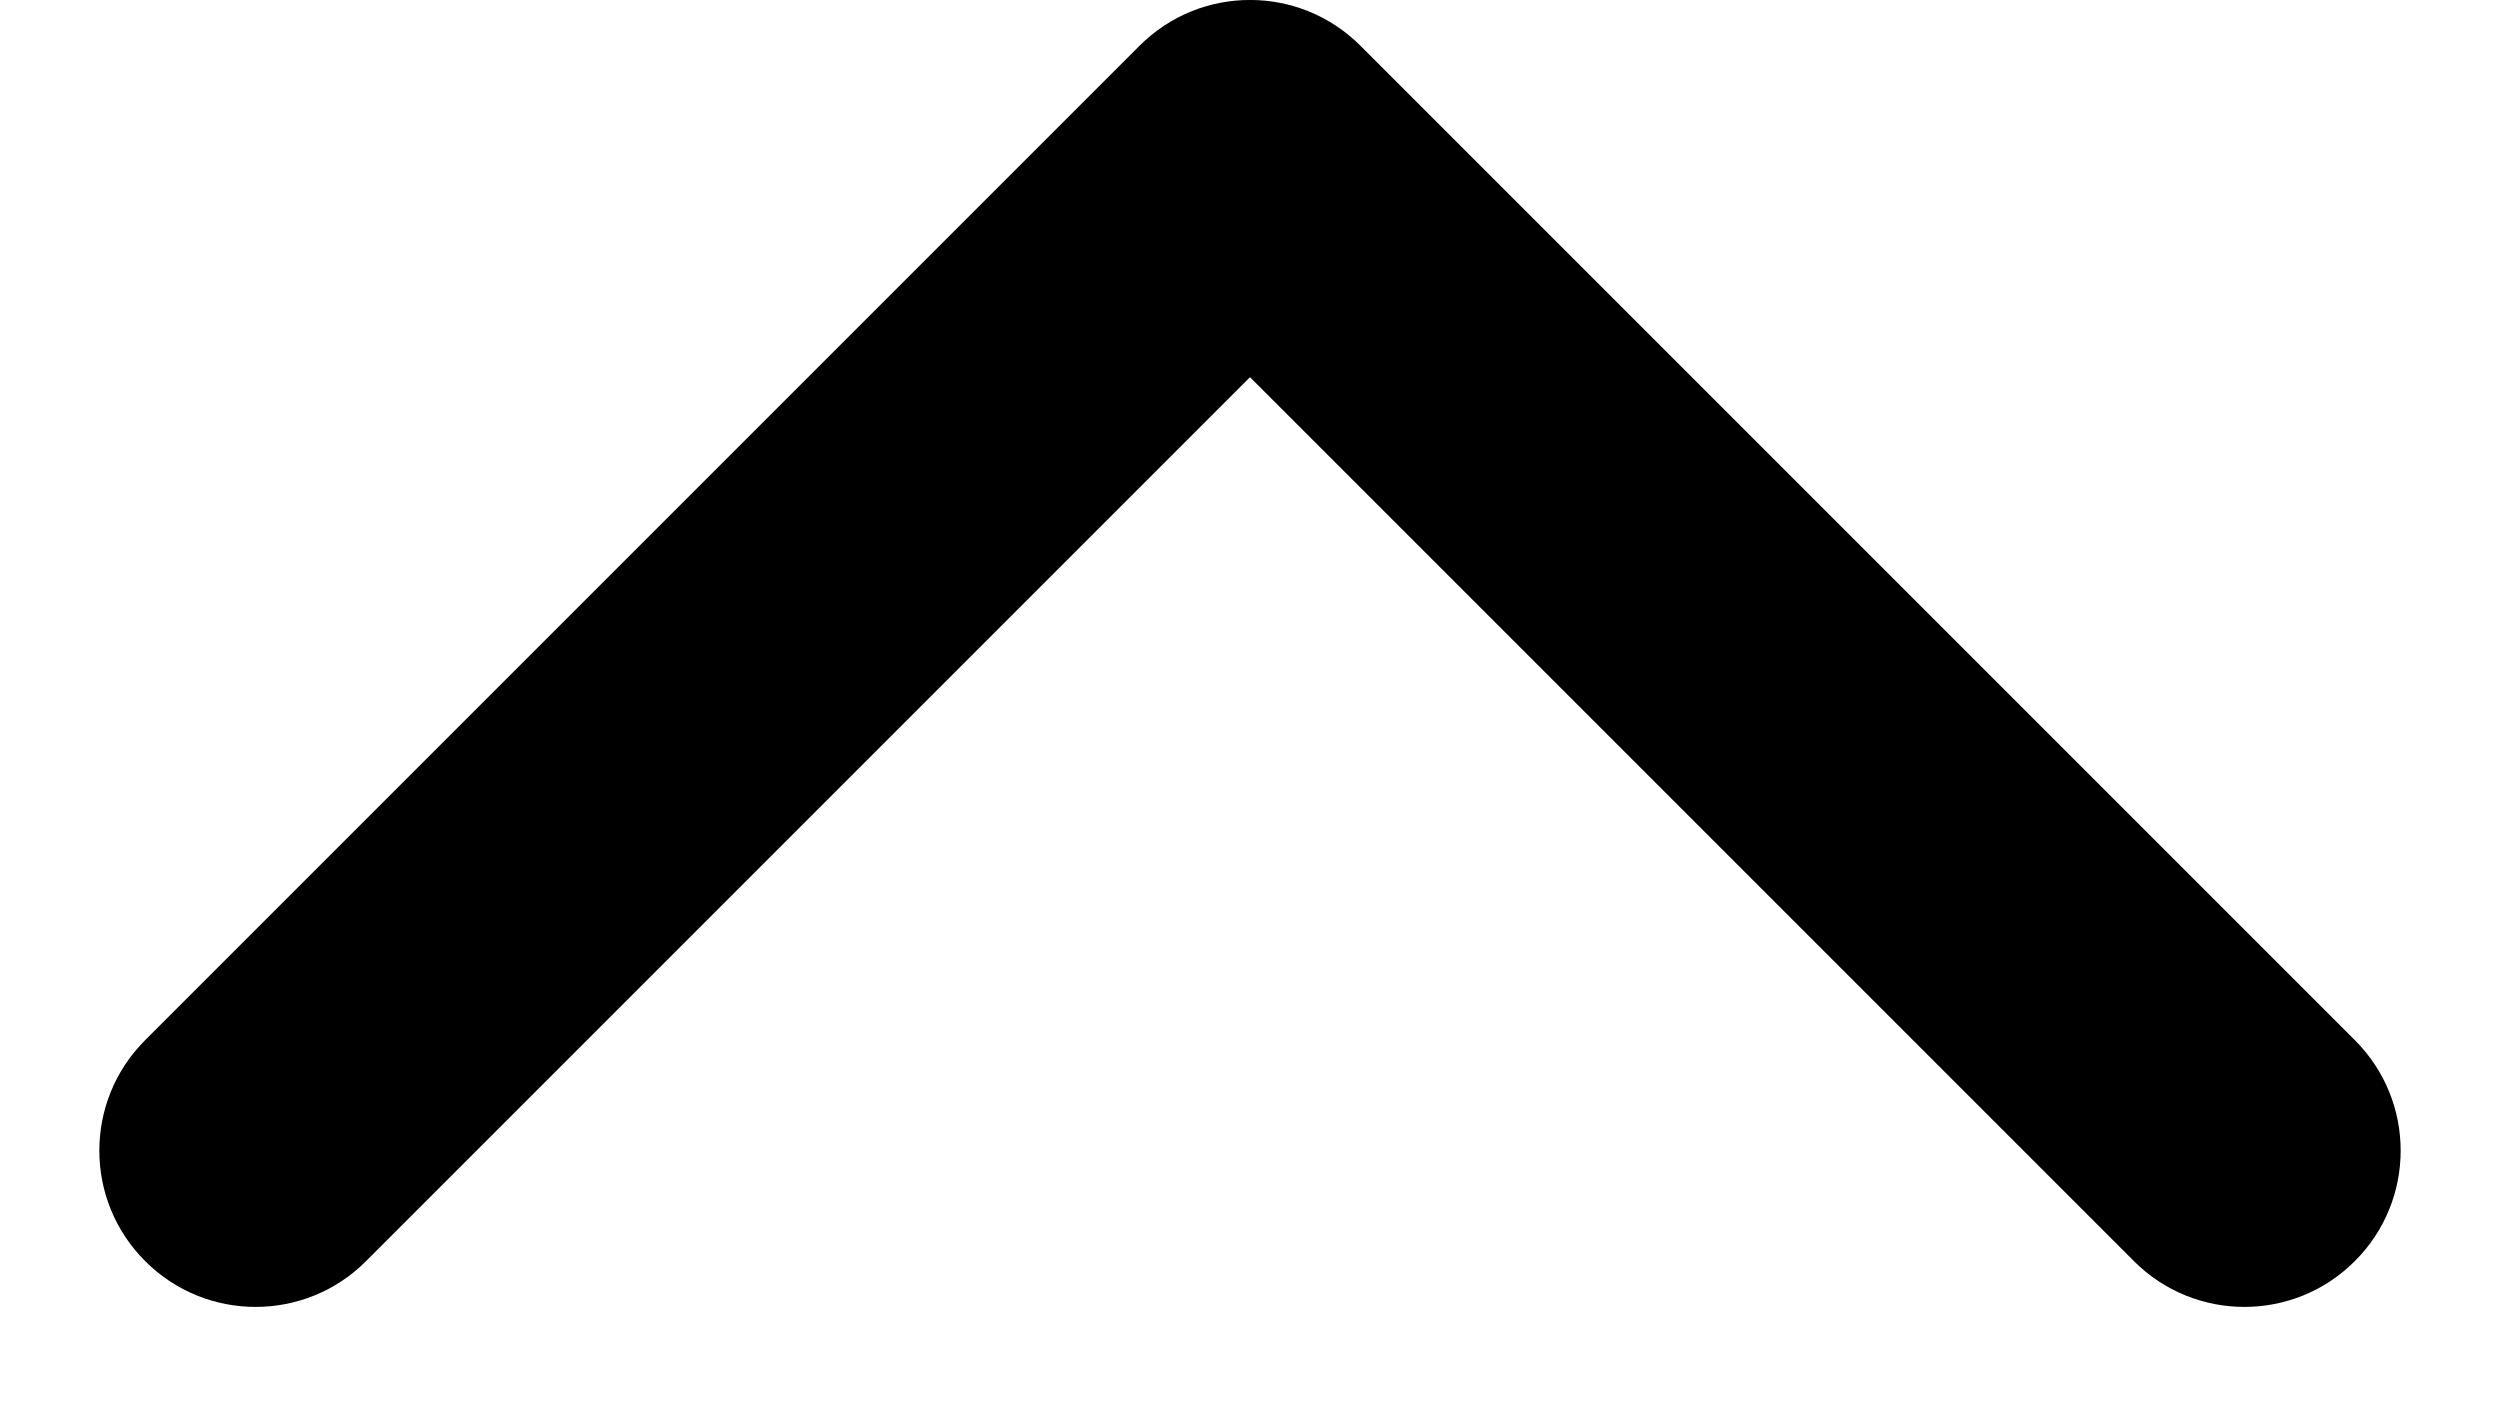
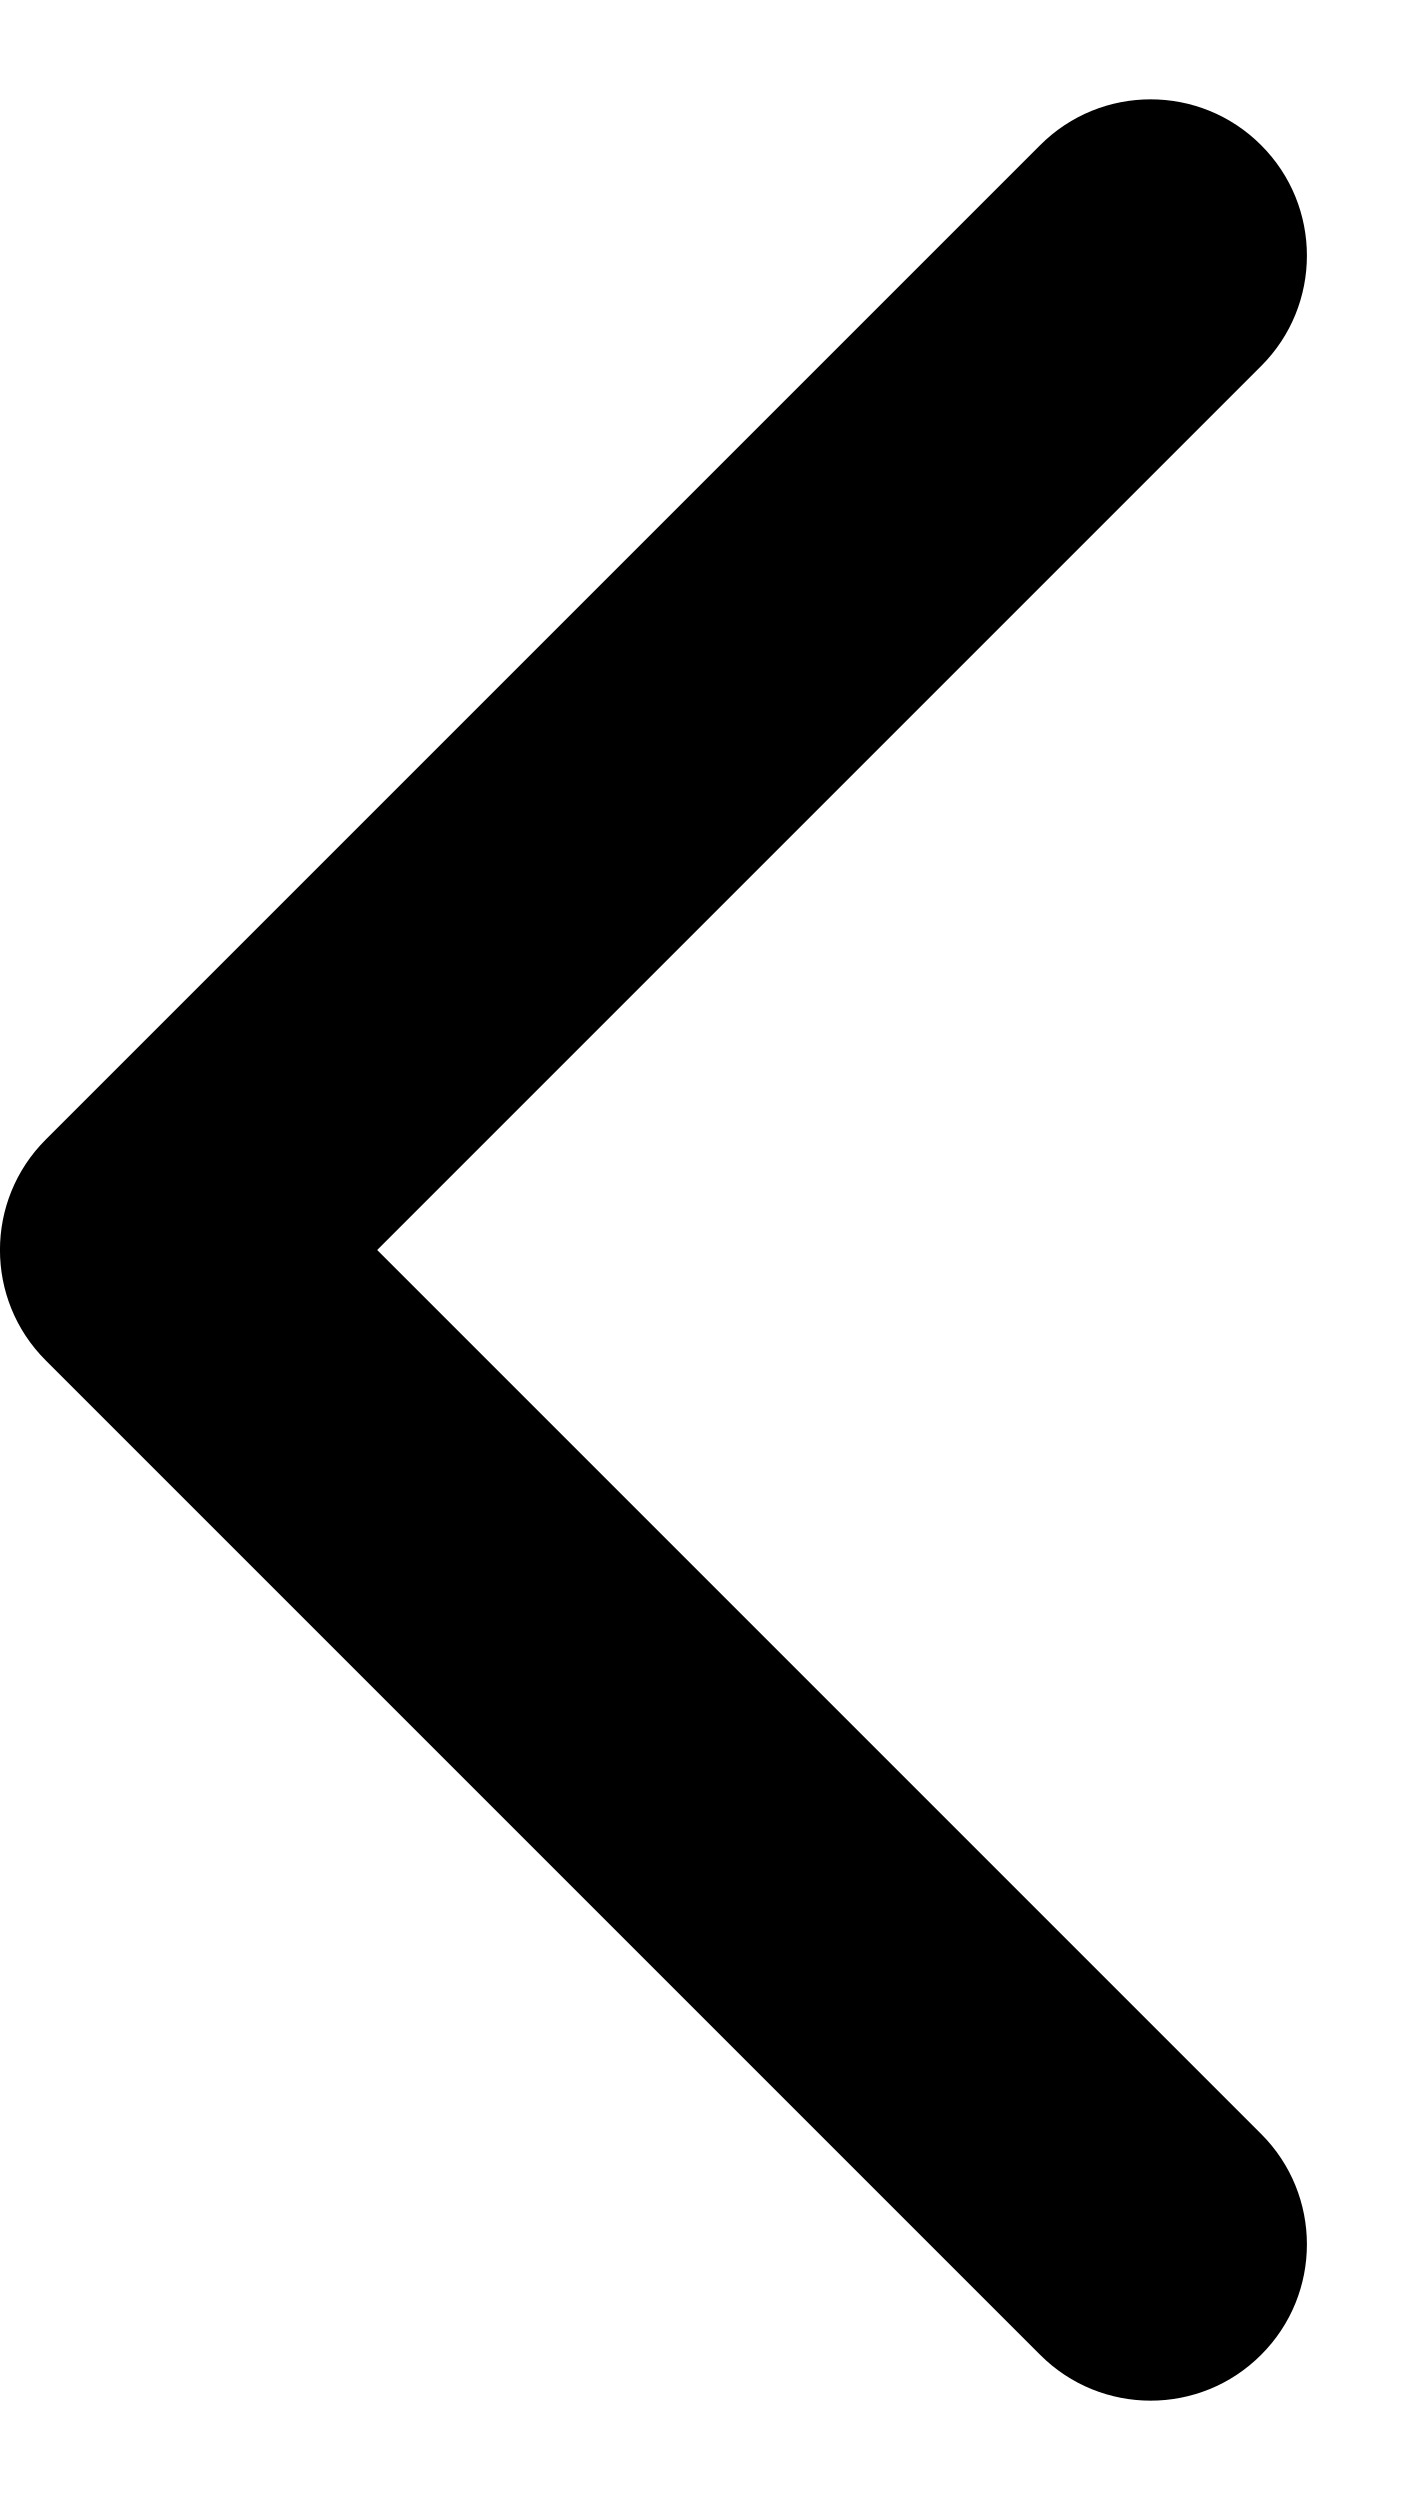
- <svg xmlns="http://www.w3.org/2000/svg" width="16" height="9" viewBox="0 0 16 9">
-   <path d="M8.707 0.293C8.317 -0.098 7.683 -0.098 7.293 0.293L0.929 6.657C0.538 7.047 0.538 7.681 0.929 8.071C1.319 8.462 1.953 8.462 2.343 8.071L8 2.414L13.657 8.071C14.047 8.462 14.681 8.462 15.071 8.071C15.462 7.681 15.462 7.047 15.071 6.657L8.707 0.293ZM9 2L9 1L7 1L7 2L9 2Z" />
+ <svg xmlns="http://www.w3.org/2000/svg" width="9" height="16" viewBox="0 0 9 16">
+   <path d="M0.293 8.707C-0.098 8.317 -0.098 7.683 0.293 7.293L6.657 0.929C7.047 0.538 7.681 0.538 8.071 0.929C8.462 1.319 8.462 1.953 8.071 2.343L2.414 8L8.071 13.657C8.462 14.047 8.462 14.681 8.071 15.071C7.681 15.462 7.047 15.462 6.657 15.071L0.293 8.707ZM2 9H1V7H2V9ZM9" />
</svg>
